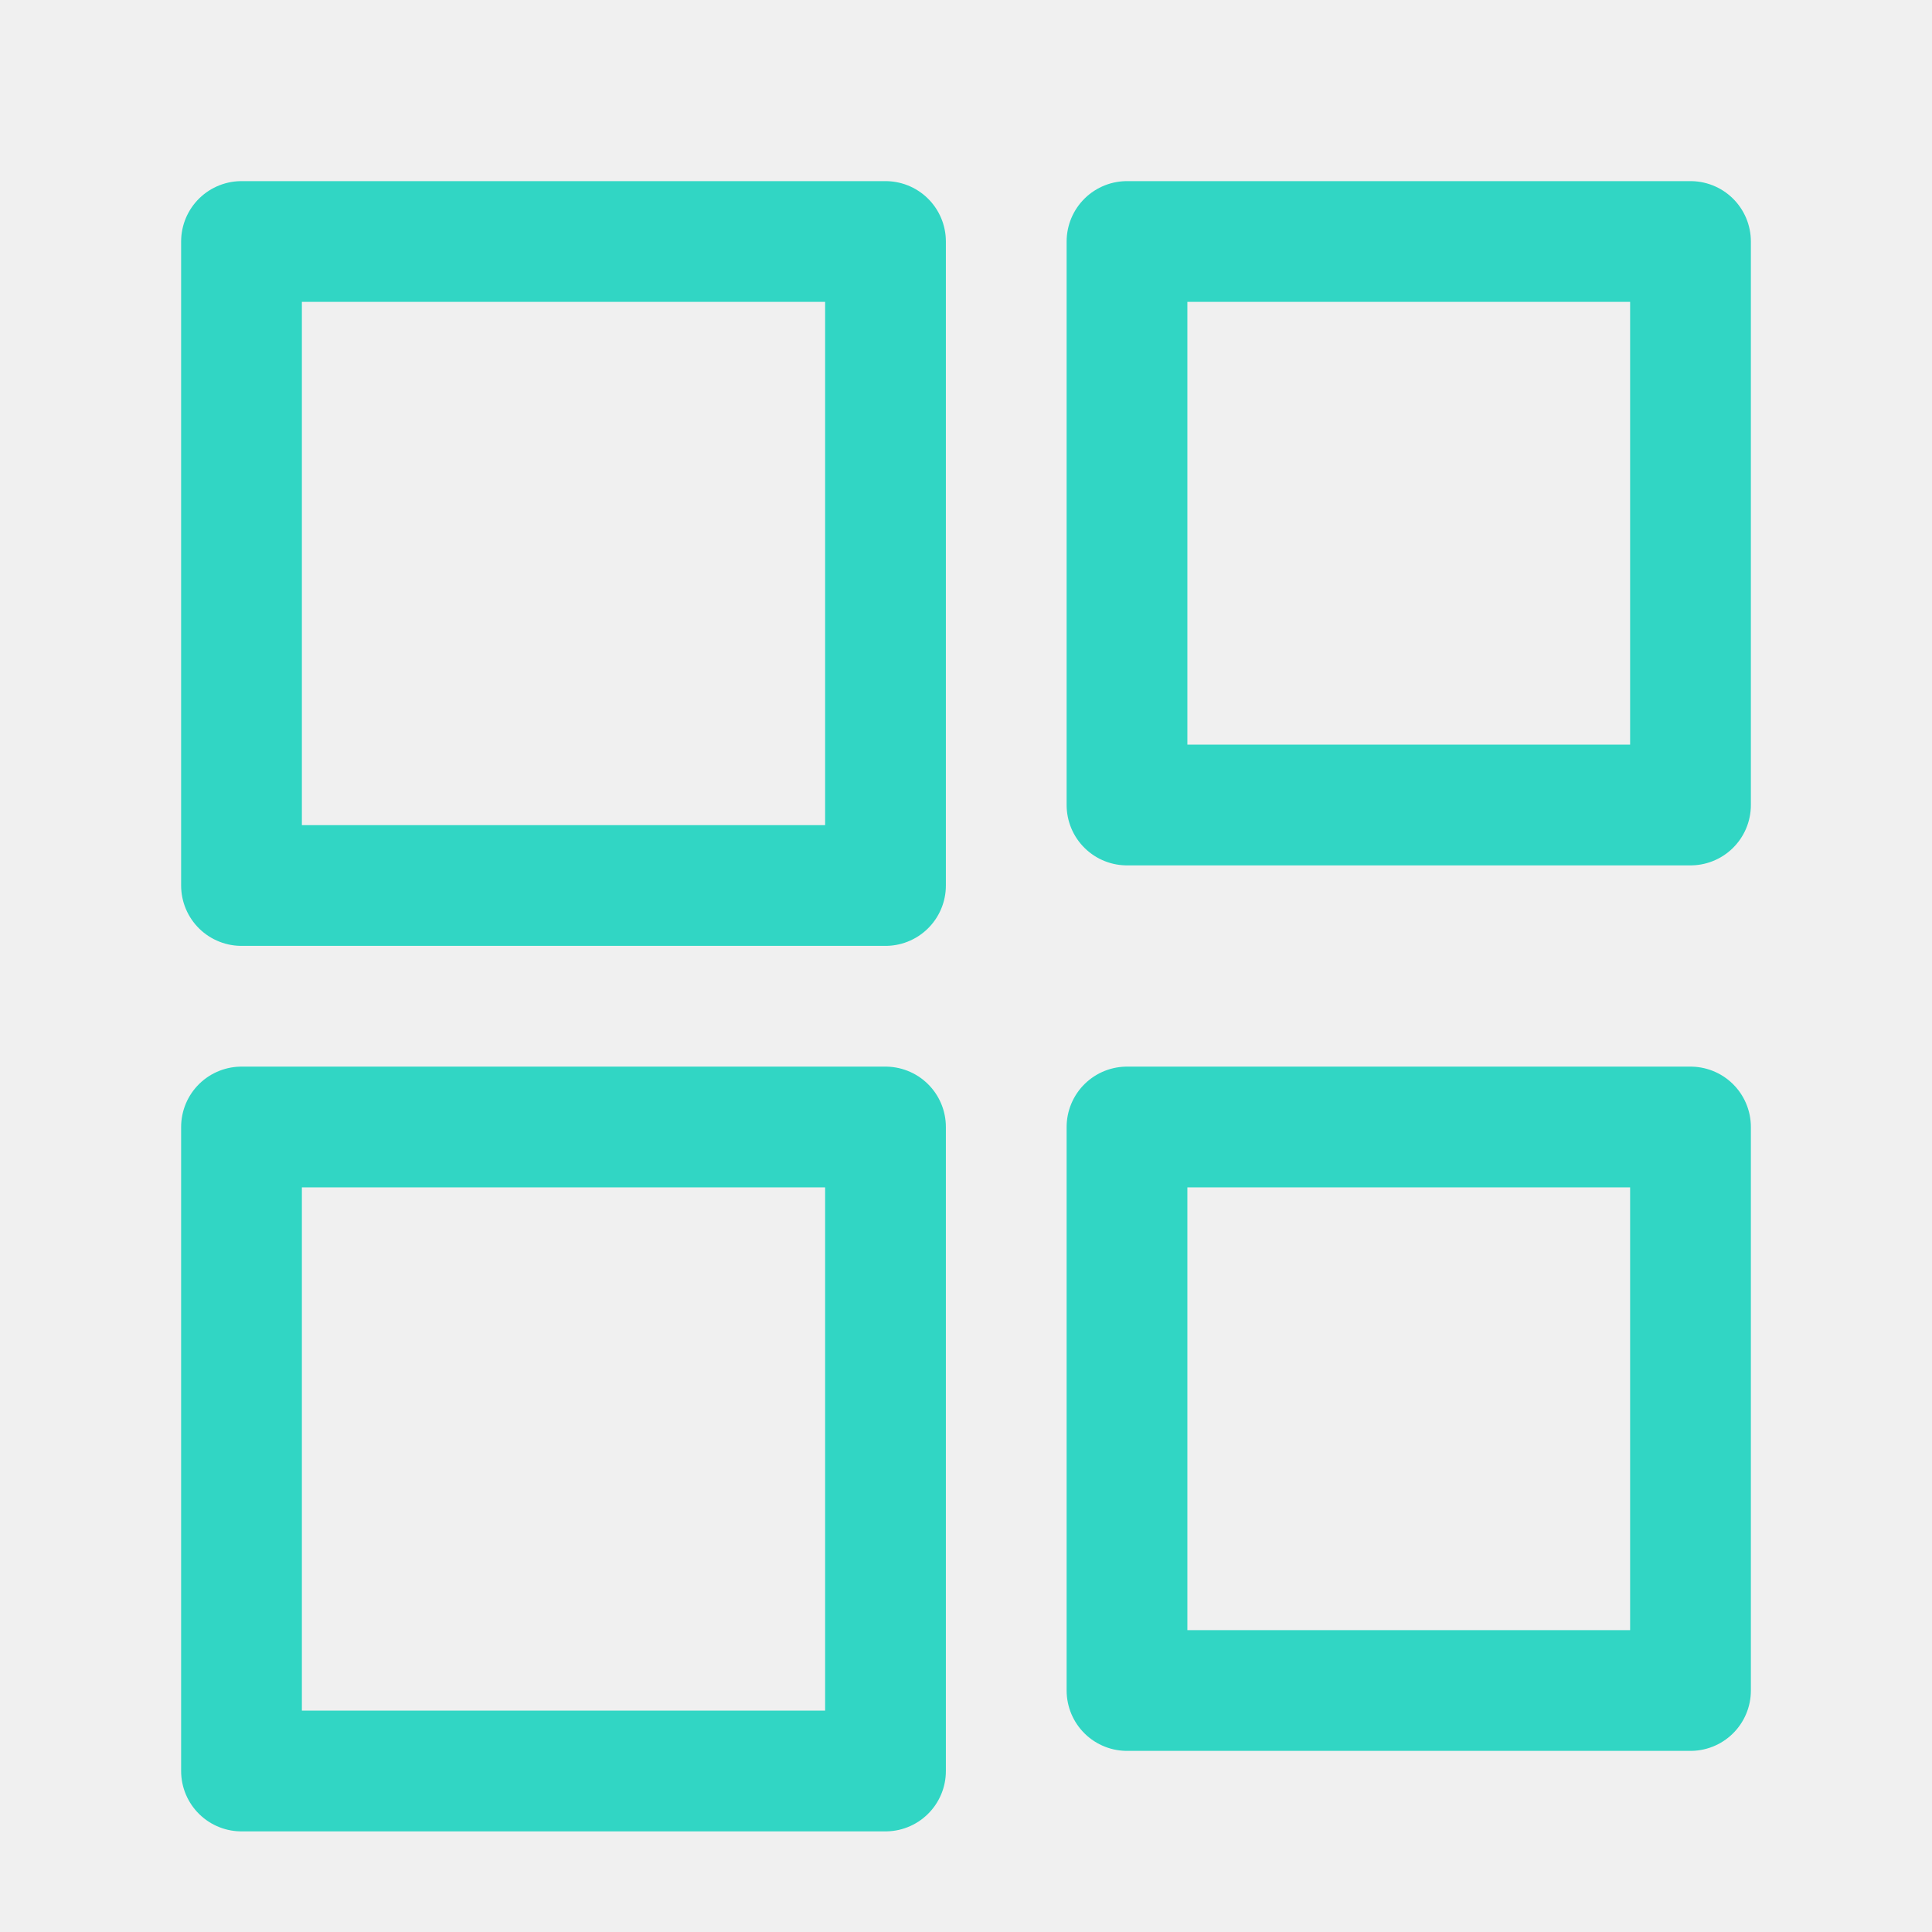
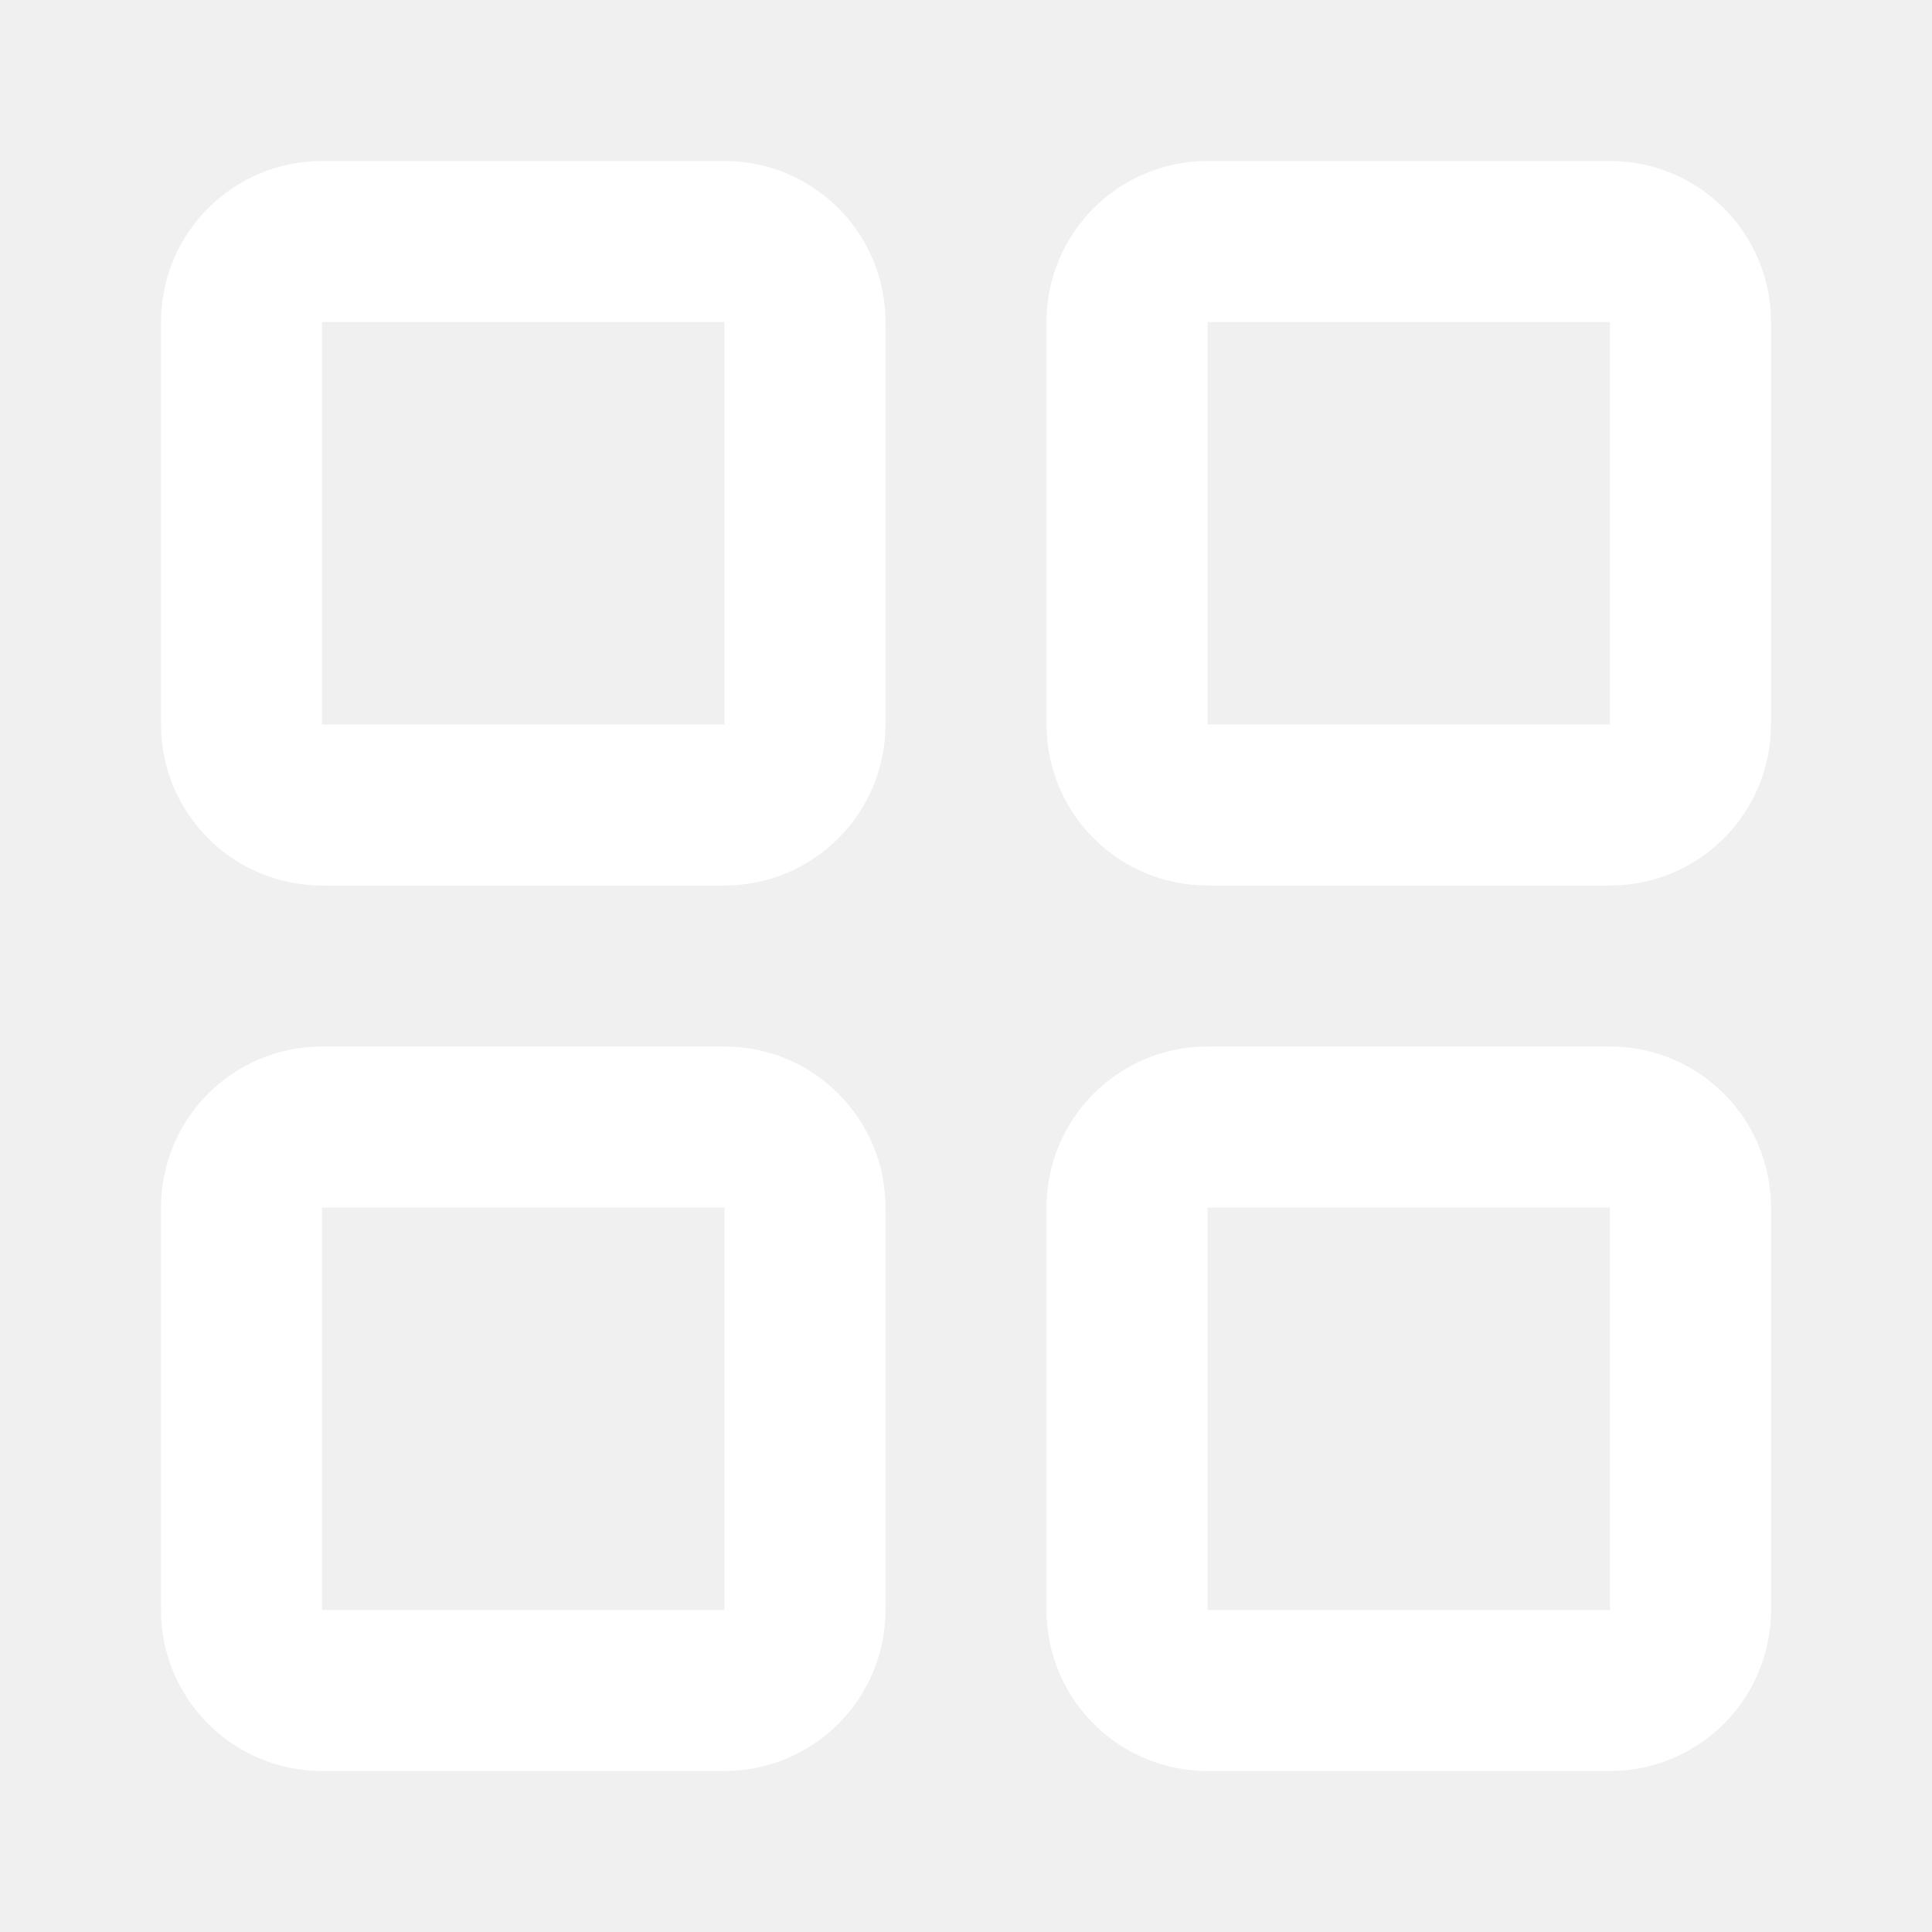
- <svg xmlns="http://www.w3.org/2000/svg" viewBox="0 0 24 24" width="24" height="24" fill="none" stroke="#31D6C4" stroke-width="1.5" stroke-linecap="round" stroke-linejoin="round">
-   <path d="M3 3h8v8H3z M14 3h7v7h-7z M3 14h8v8H3z M14 14h7v7h-7z" />
+ <svg xmlns="http://www.w3.org/2000/svg" class="lucide lucide-layout-grid" width="24" height="24" viewBox="0 0 24 24" fill="none" stroke="#ffffff" stroke-width="2" stroke-linecap="round" stroke-linejoin="round">
+   <rect width="7" height="7" x="3" y="3" rx="1" />
+   <rect width="7" height="7" x="14" y="3" rx="1" />
+   <rect width="7" height="7" x="14" y="14" rx="1" />
+   <rect width="7" height="7" x="3" y="14" rx="1" />
</svg>
